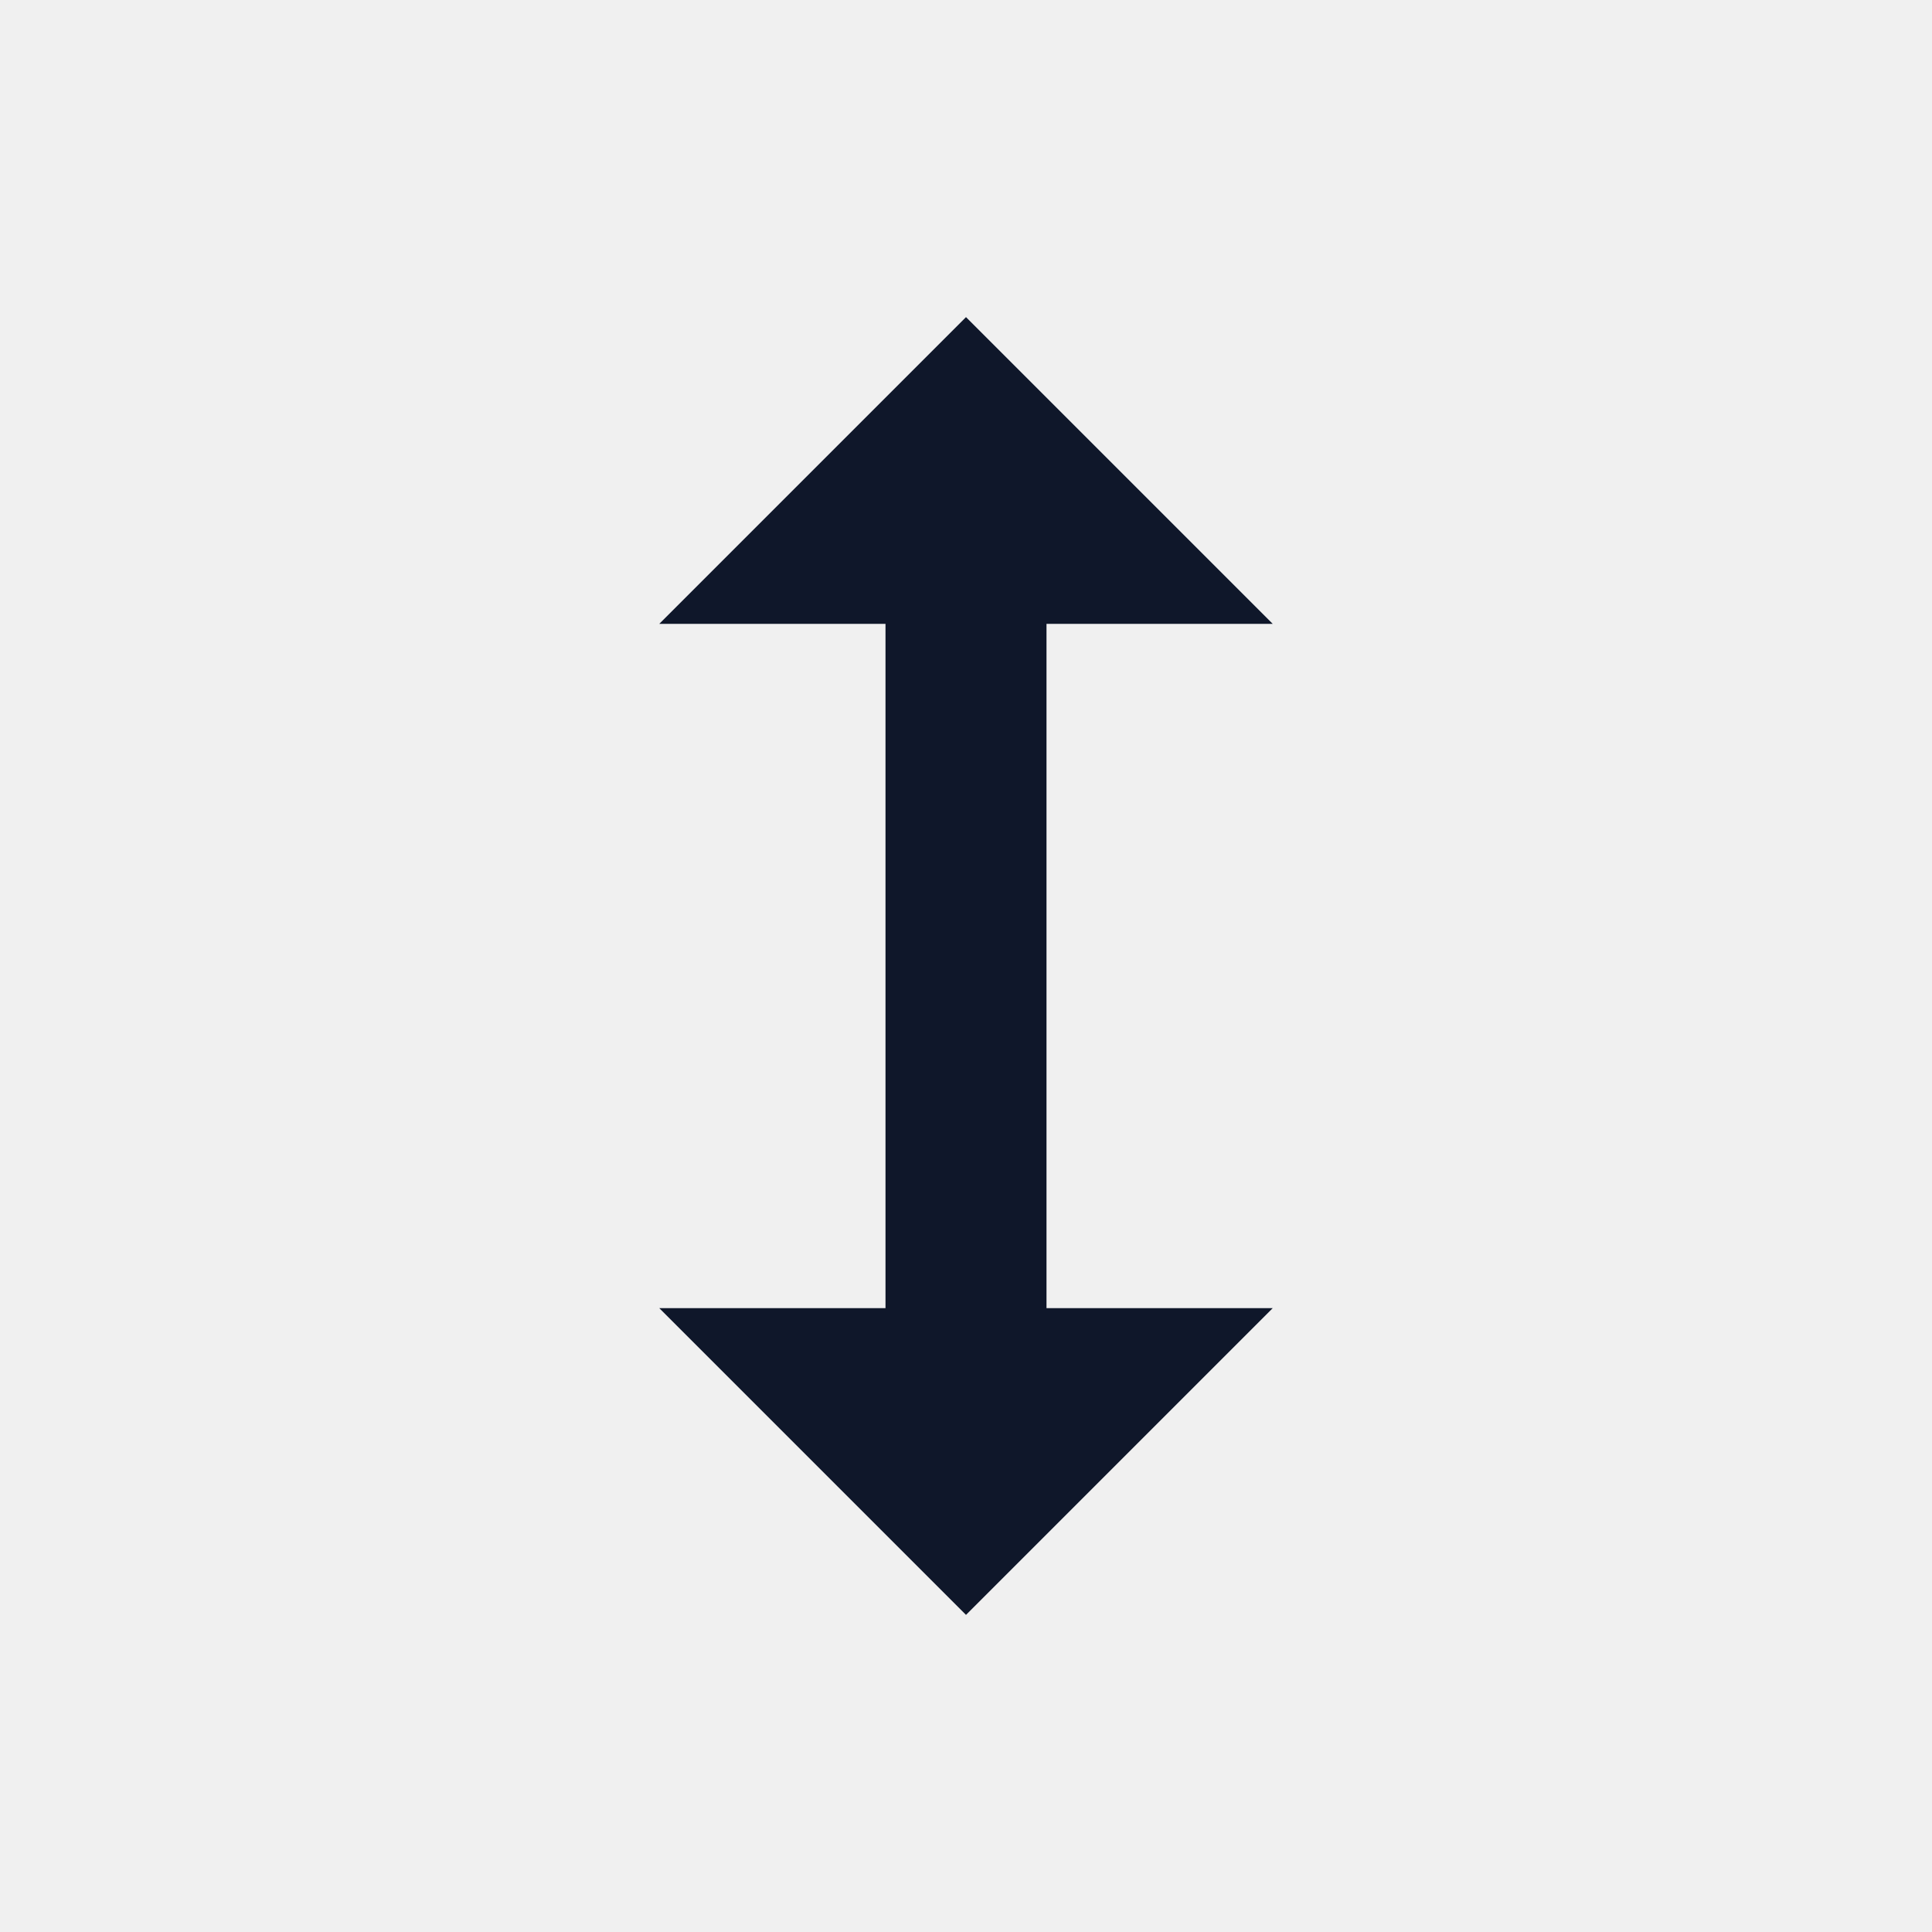
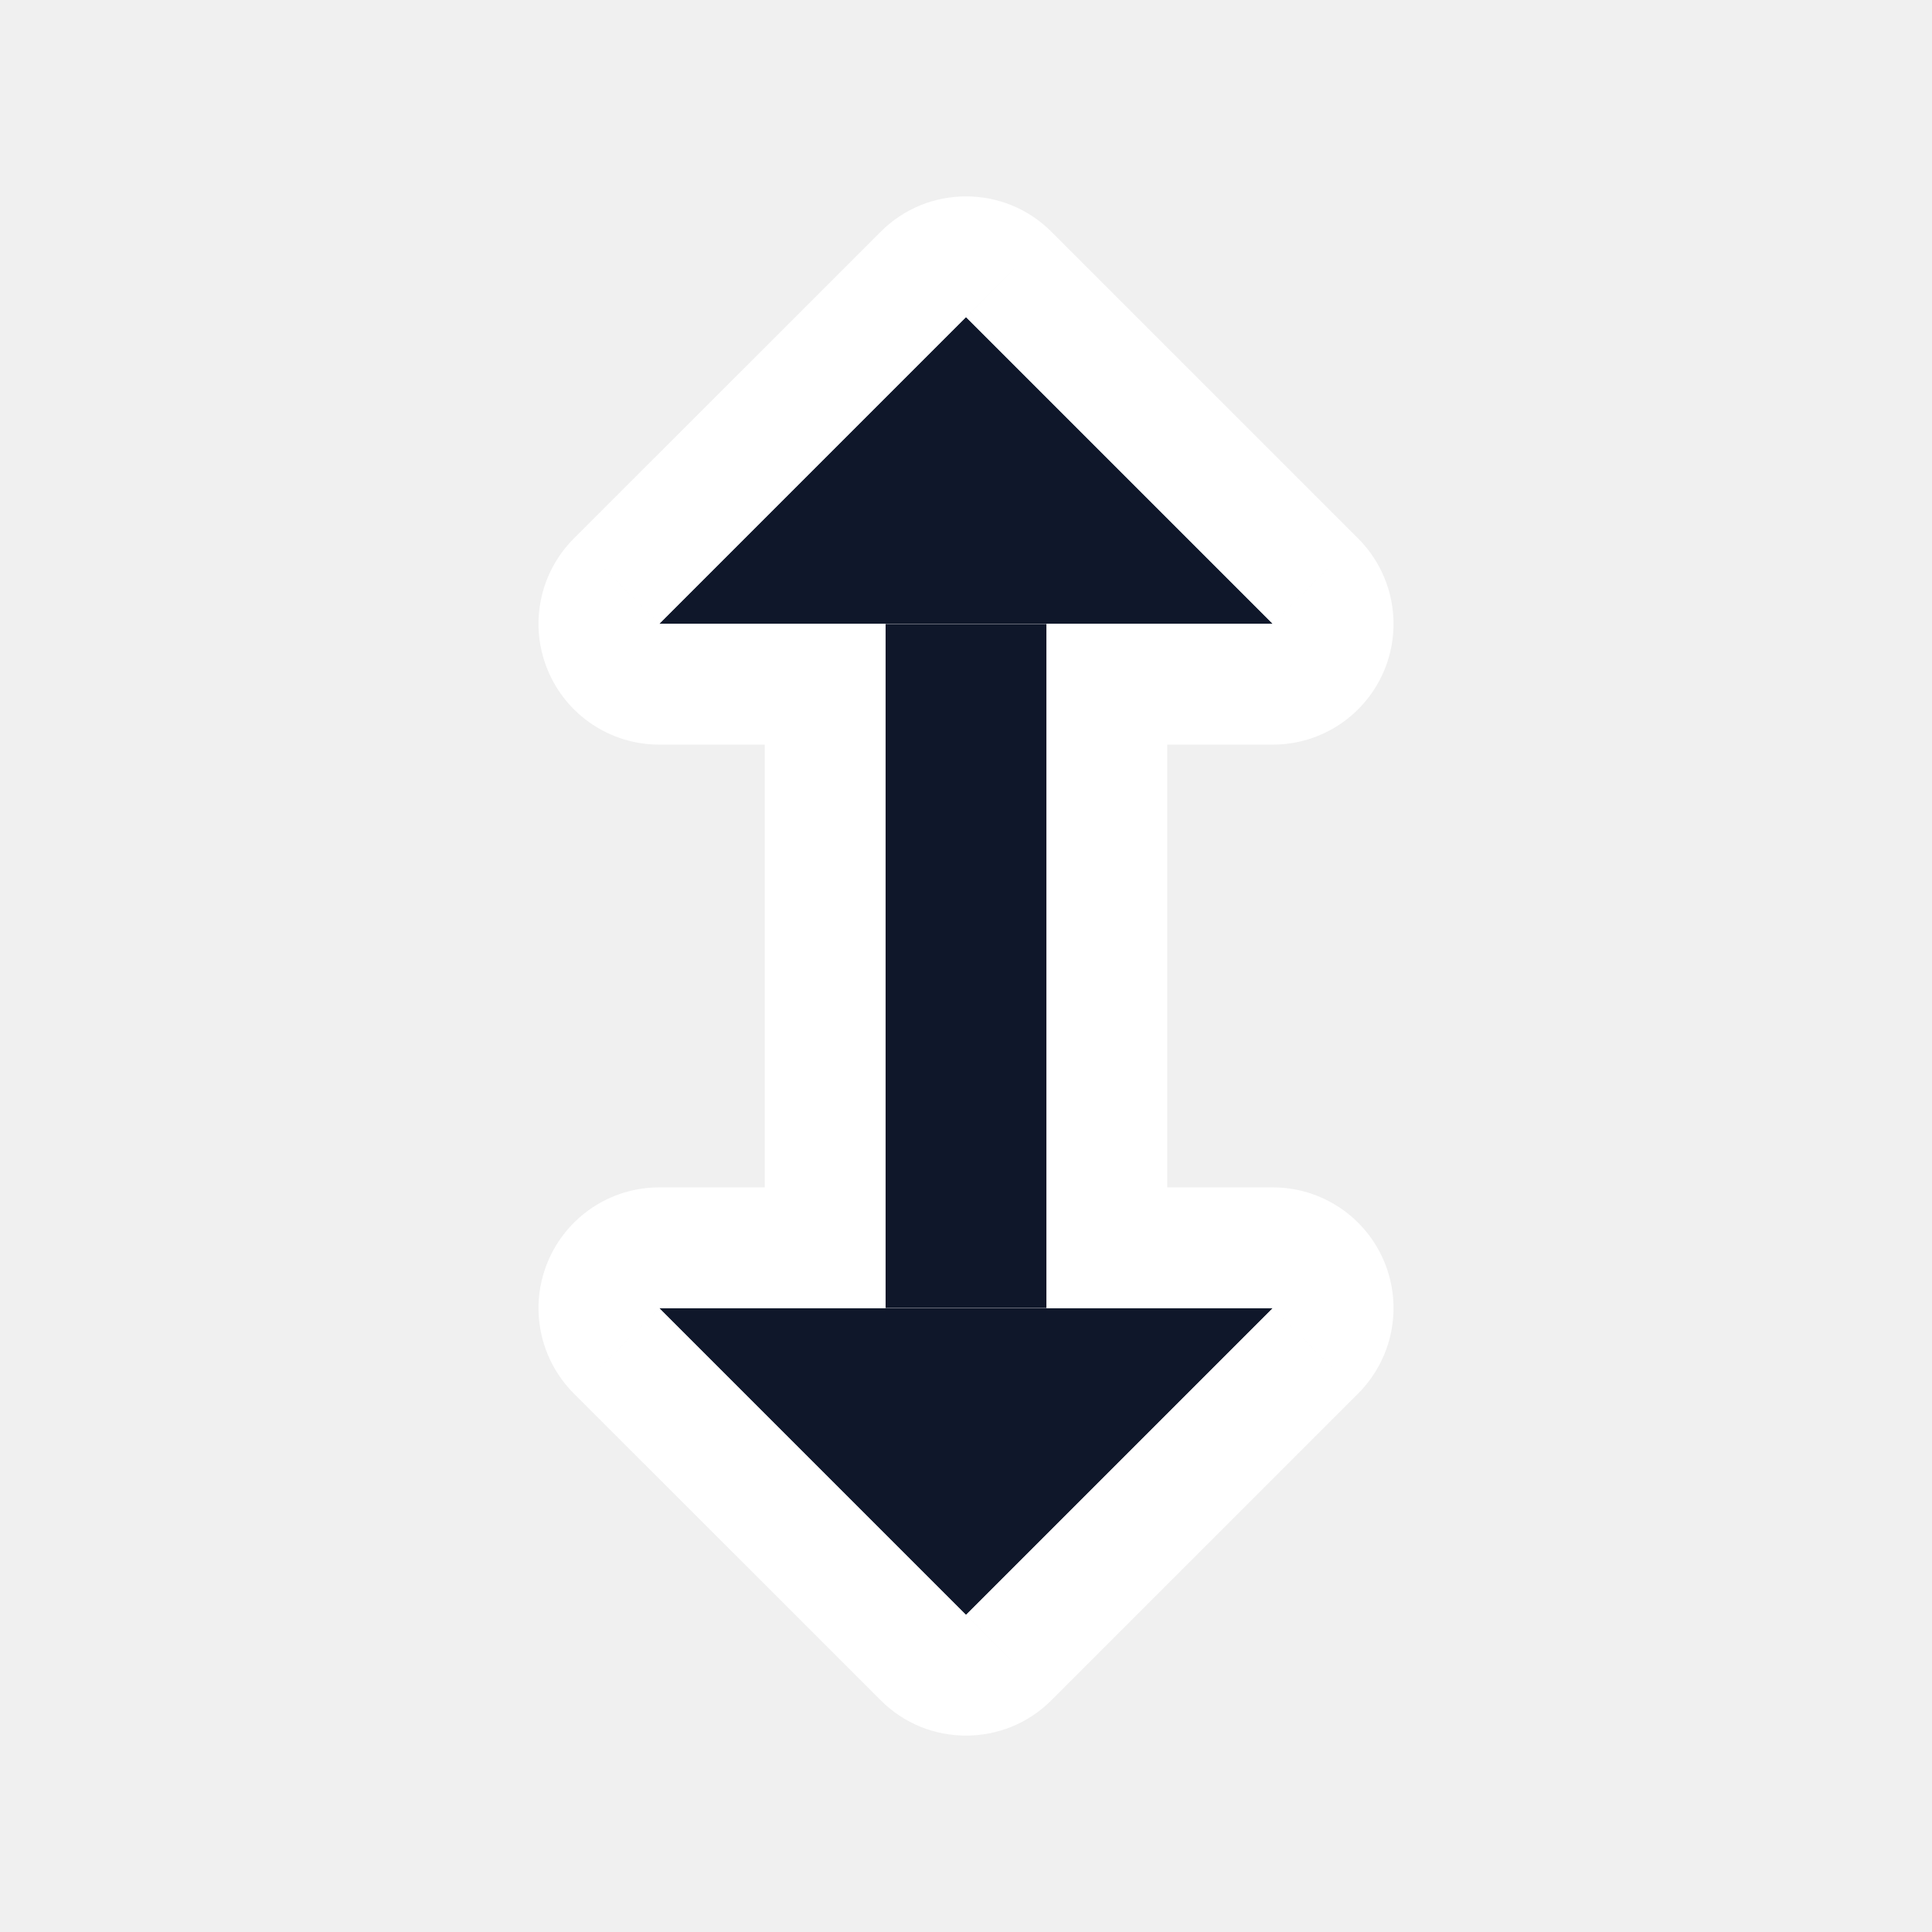
<svg xmlns="http://www.w3.org/2000/svg" width="24" height="24" viewBox="0 0 24 24" fill="none">
-   <path d="M12 18L12 6" stroke="#0F172A" stroke-width="2" stroke-linecap="square" />
-   <path d="M10 17L12 19L14 17L10 17Z" fill="#0F172A" stroke="#0F172A" stroke-width="1.5" stroke-linecap="round" />
-   <path d="M10 7L12 5L14 7L10 7Z" fill="#0F172A" stroke="#0F172A" stroke-width="1.5" stroke-linecap="round" />
+   <mask id="path-1-outside-1_118_657" maskUnits="userSpaceOnUse" x="6.189" y="1.939" width="12" height="20" fill="black">
+     <rect fill="white" x="6.189" y="1.939" width="12" height="20" />
+     <path fill-rule="evenodd" clip-rule="evenodd" d="M11 16.25L11 7.75L13 7.75L13 16.25H11Z" />
+     <path fill-rule="evenodd" clip-rule="evenodd" d="M15.811 16.25H8.189L12 20.061L15.811 16.25Z" />
+     <path fill-rule="evenodd" clip-rule="evenodd" d="M15.811 7.75L8.189 7.75L12 3.939L15.811 7.75Z" />
+   </mask>
+   <path fill-rule="evenodd" clip-rule="evenodd" d="M11 16.25L11 7.75L13 7.75L13 16.25H11Z" fill="#0F172A" />
+   <path fill-rule="evenodd" clip-rule="evenodd" d="M15.811 16.25H8.189L12 20.061L15.811 16.25Z" fill="#0F172A" />
+   <path fill-rule="evenodd" clip-rule="evenodd" d="M15.811 7.75L8.189 7.75L12 3.939L15.811 7.75Z" fill="#0F172A" />
+   <path d="M11 16.25H9.5C9.5 16.648 9.658 17.029 9.939 17.311C10.221 17.592 10.602 17.75 11 17.75V16.25ZM11 7.75L11 6.25C10.172 6.25 9.5 6.922 9.5 7.75L11 7.75ZM13 7.75L14.5 7.75C14.5 7.352 14.342 6.971 14.061 6.689C13.78 6.408 13.398 6.25 13 6.25V7.75ZM13 16.25V17.75C13.829 17.75 14.5 17.078 14.5 16.25H13ZM15.811 16.25L16.871 17.311C17.3 16.882 17.429 16.236 17.197 15.676C16.964 15.116 16.418 14.75 15.811 14.75V16.25ZM8.189 16.25V14.75C7.583 14.75 7.036 15.116 6.804 15.676C6.571 16.236 6.7 16.882 7.129 17.311L8.189 16.25ZM12 20.061L10.94 21.121C11.525 21.707 12.475 21.707 13.061 21.121L12 20.061ZM15.811 7.75V9.25C16.418 9.25 16.964 8.885 17.197 8.324C17.429 7.763 17.3 7.118 16.871 6.689L15.811 7.75ZM8.189 7.75L7.129 6.689C6.7 7.118 6.571 7.763 6.804 8.324C7.036 8.885 7.583 9.25 8.189 9.25L8.189 7.75ZM12 3.939L13.061 2.879C12.475 2.293 11.525 2.293 10.94 2.879L12 3.939ZM13 6.25L11 6.25L11 9.25L13 9.25V6.25ZM11 17.75H13V14.75H11V17.75ZM9.5 7.75L9.5 16.25H12.5L12.5 7.75L9.5 7.75ZM14.5 16.25L14.5 7.75L11.5 7.75L11.5 16.25H14.5ZM8.189 17.75H15.811V14.75H8.189V17.75ZM13.061 19L9.25 15.189L7.129 17.311L10.94 21.121L13.061 19ZM14.75 15.189L10.94 19L13.061 21.121L16.871 17.311L14.75 15.189ZM8.189 9.25H15.811V6.25L8.189 6.25L8.189 9.25ZM10.94 2.879L7.129 6.689L9.25 8.811L13.061 5L10.94 2.879ZM16.871 6.689L13.061 2.879L10.94 5L14.75 8.811L16.871 6.689Z" fill="white" mask="url(#path-1-outside-1_118_657)" />
</svg>
